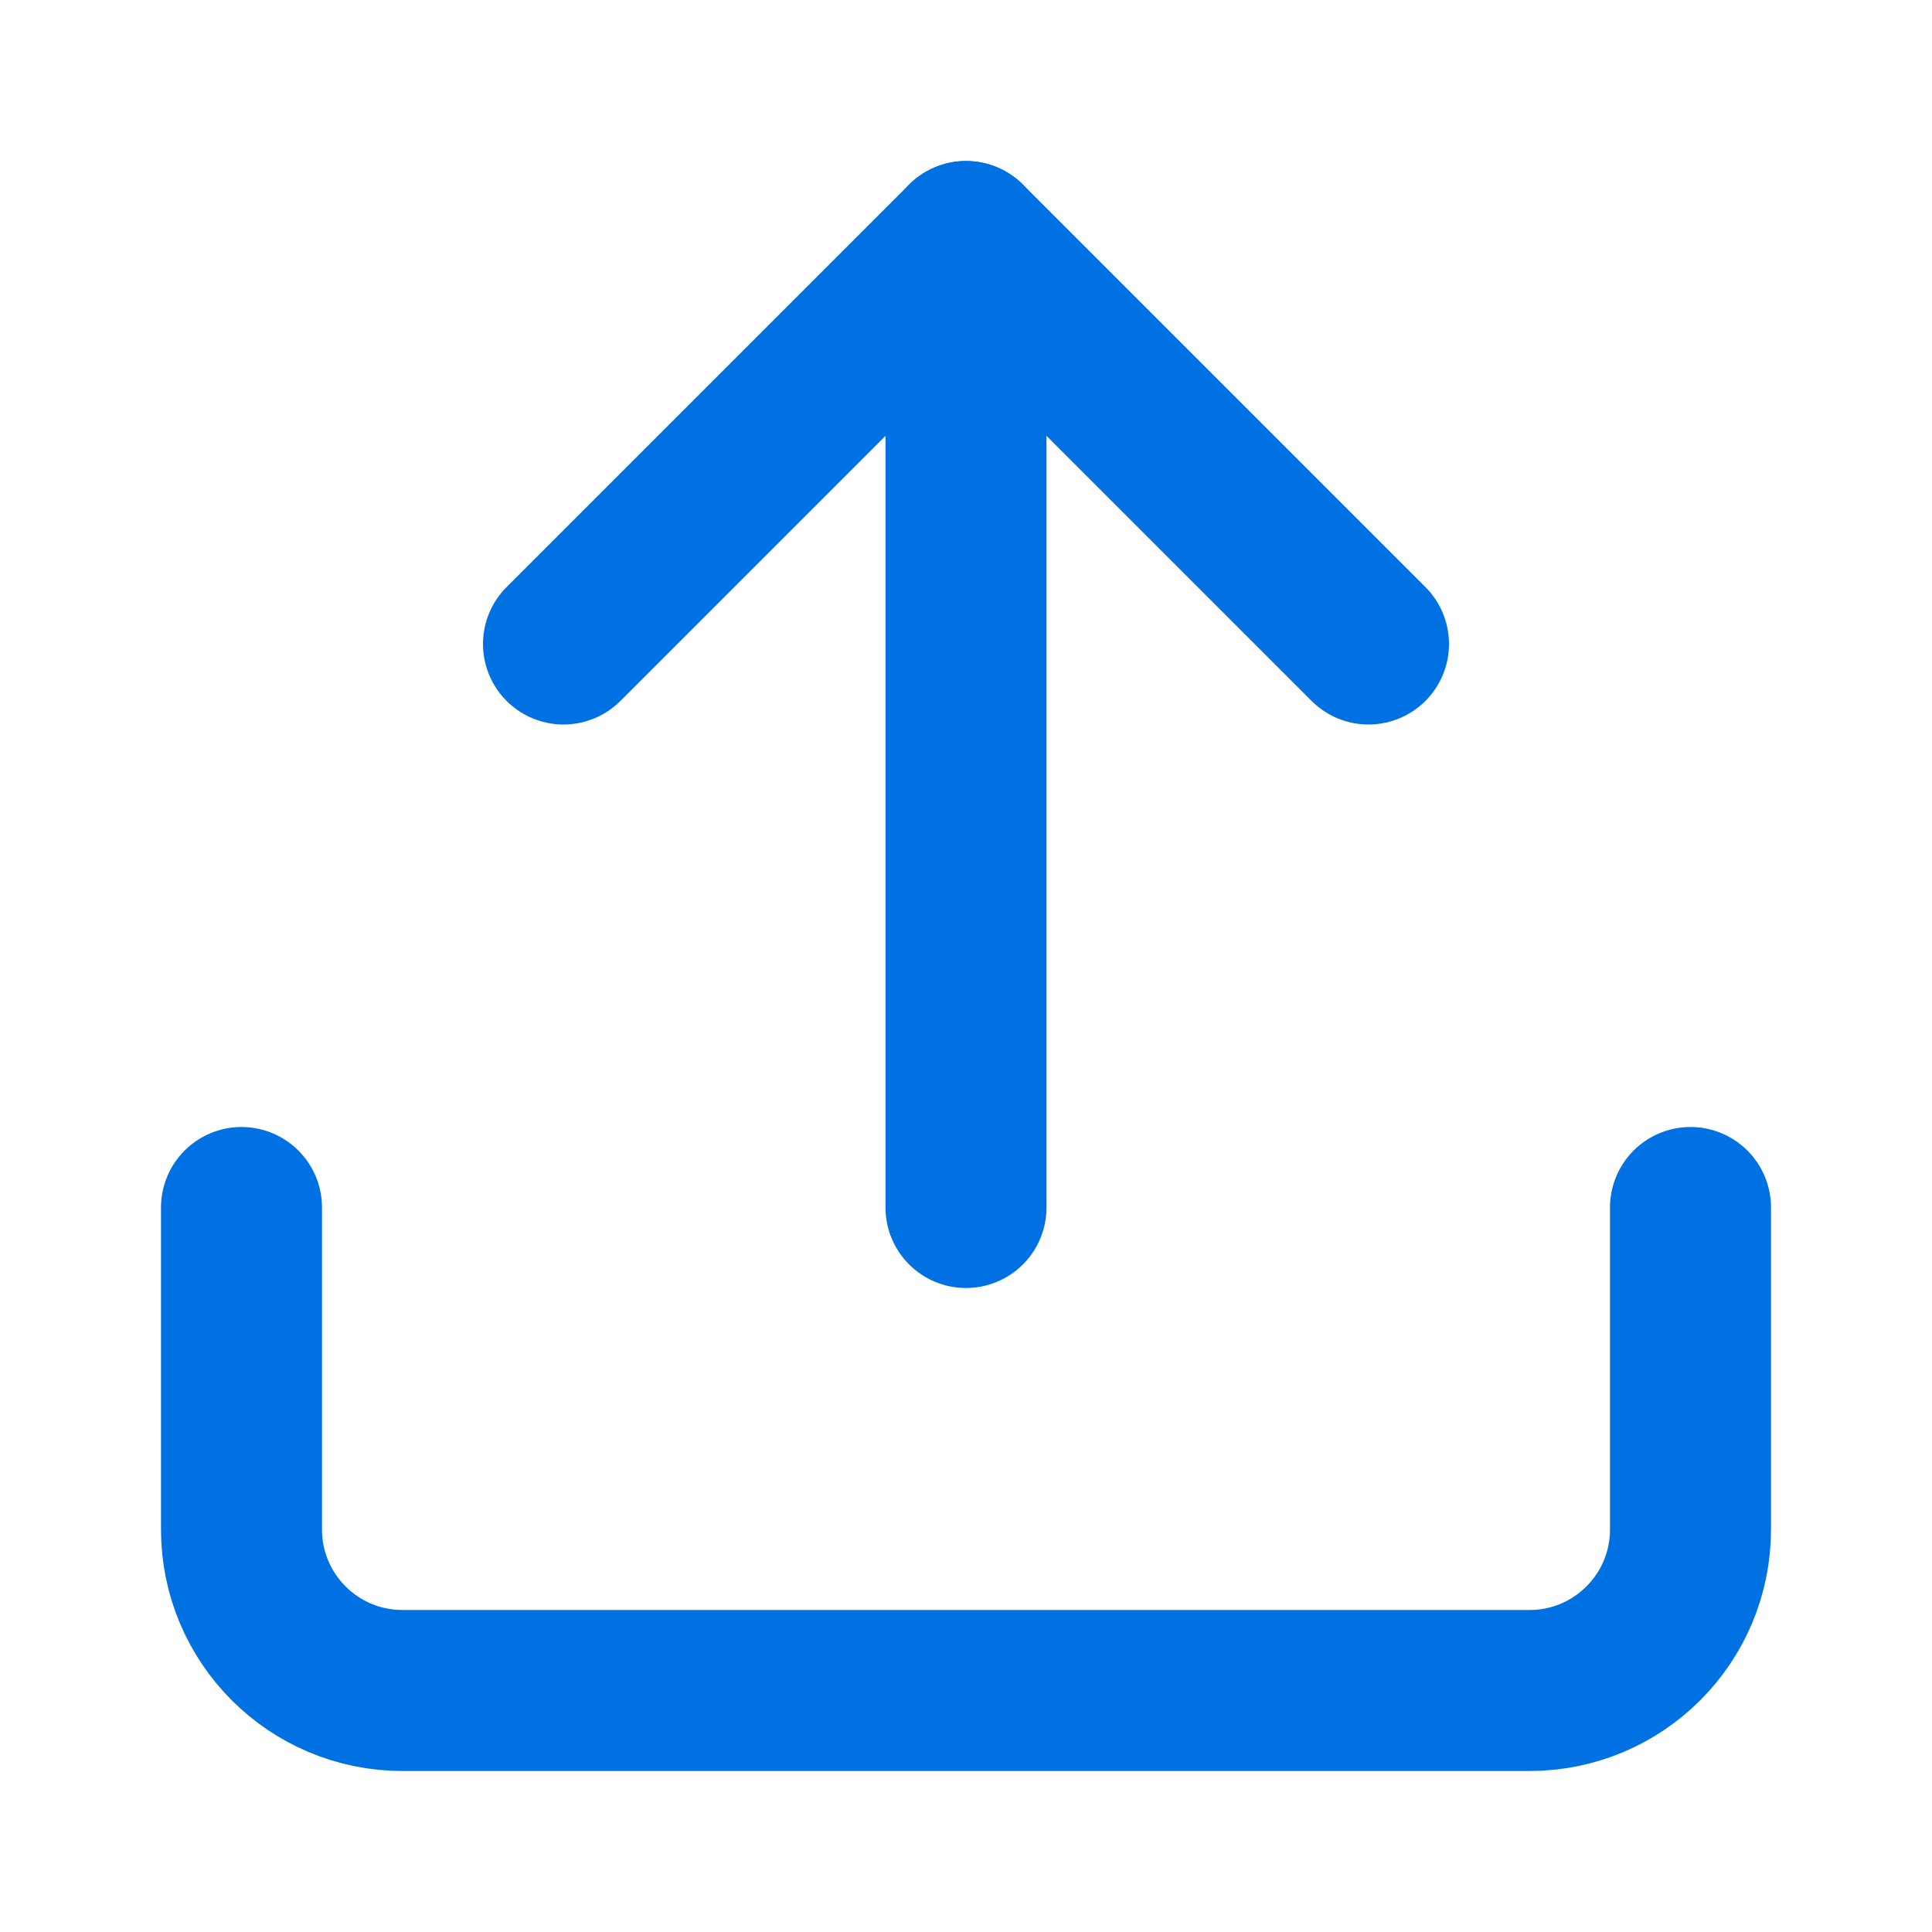
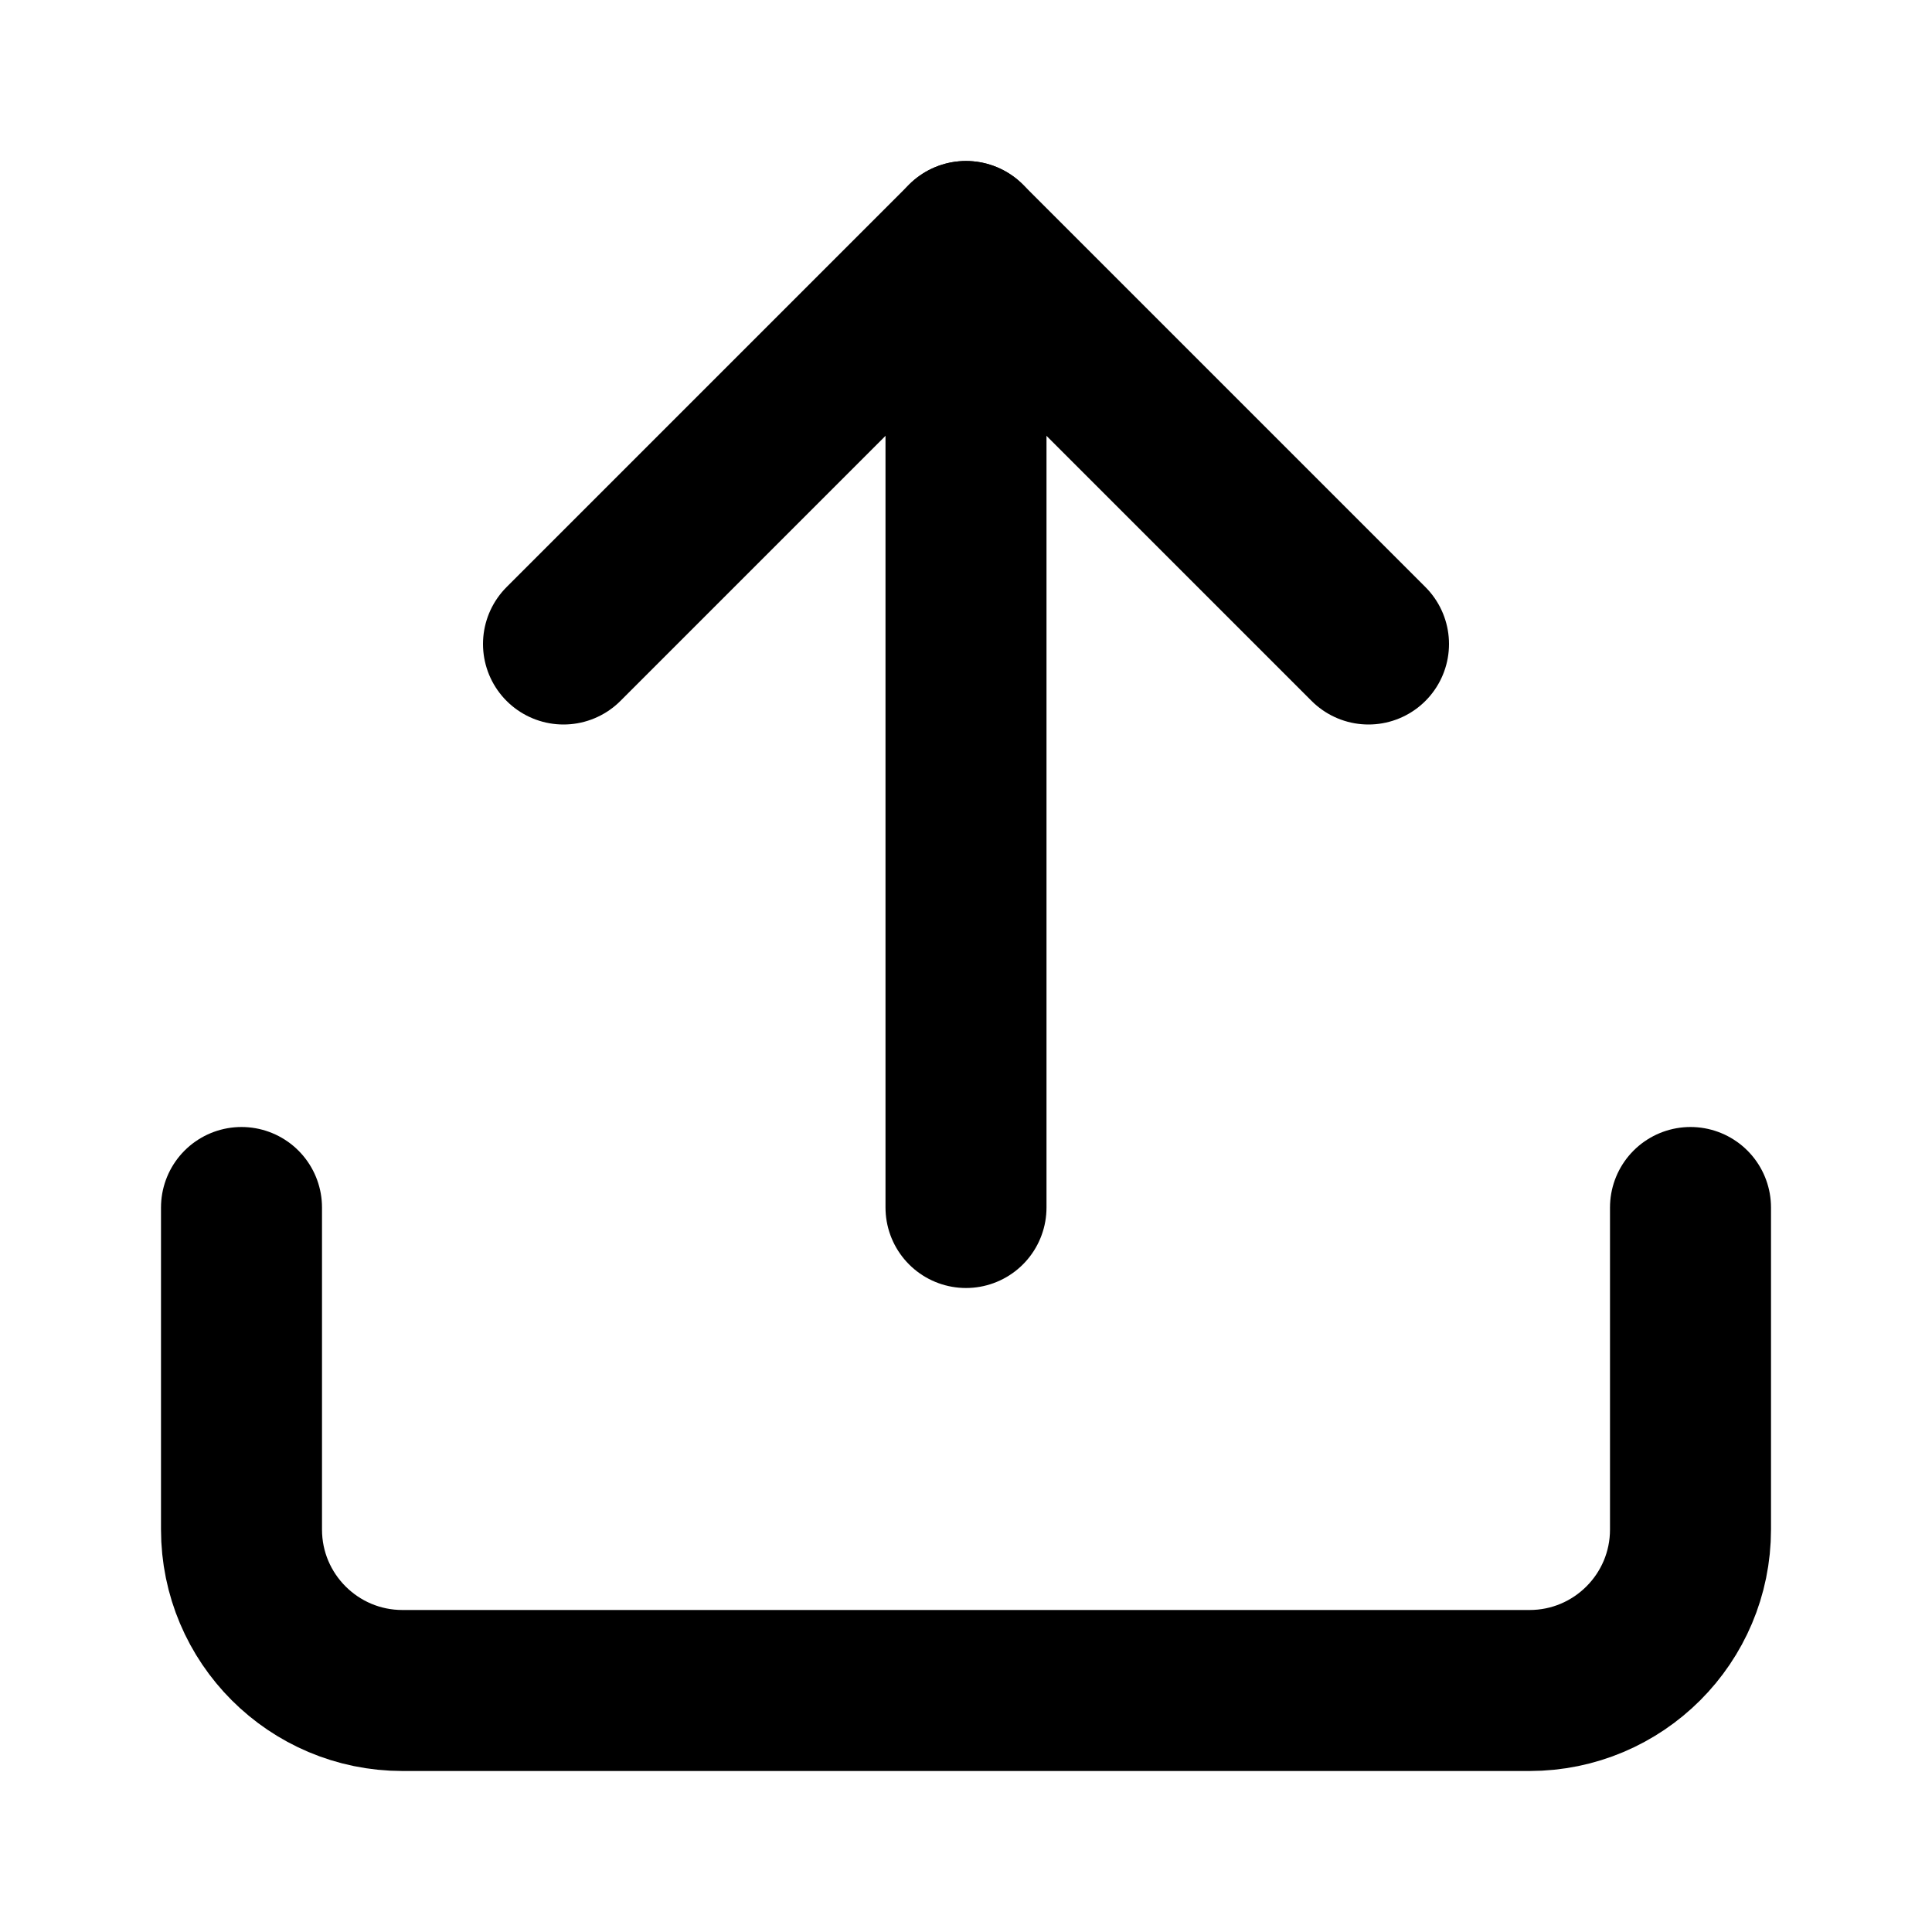
- <svg xmlns="http://www.w3.org/2000/svg" viewBox="0 0 24 24" fill="none" stroke="#0071e3" stroke-width="2" stroke-linecap="round" stroke-linejoin="round">
+ <svg xmlns="http://www.w3.org/2000/svg" viewBox="0 0 24 24" fill="none" stroke="#000000" stroke-width="2" stroke-linecap="round" stroke-linejoin="round">
  <path d="M21 15v4a2 2 0 0 1-2 2H5a2 2 0 0 1-2-2v-4" />
  <polyline points="17 8 12 3 7 8" />
  <line x1="12" y1="3" x2="12" y2="15" />
</svg>
